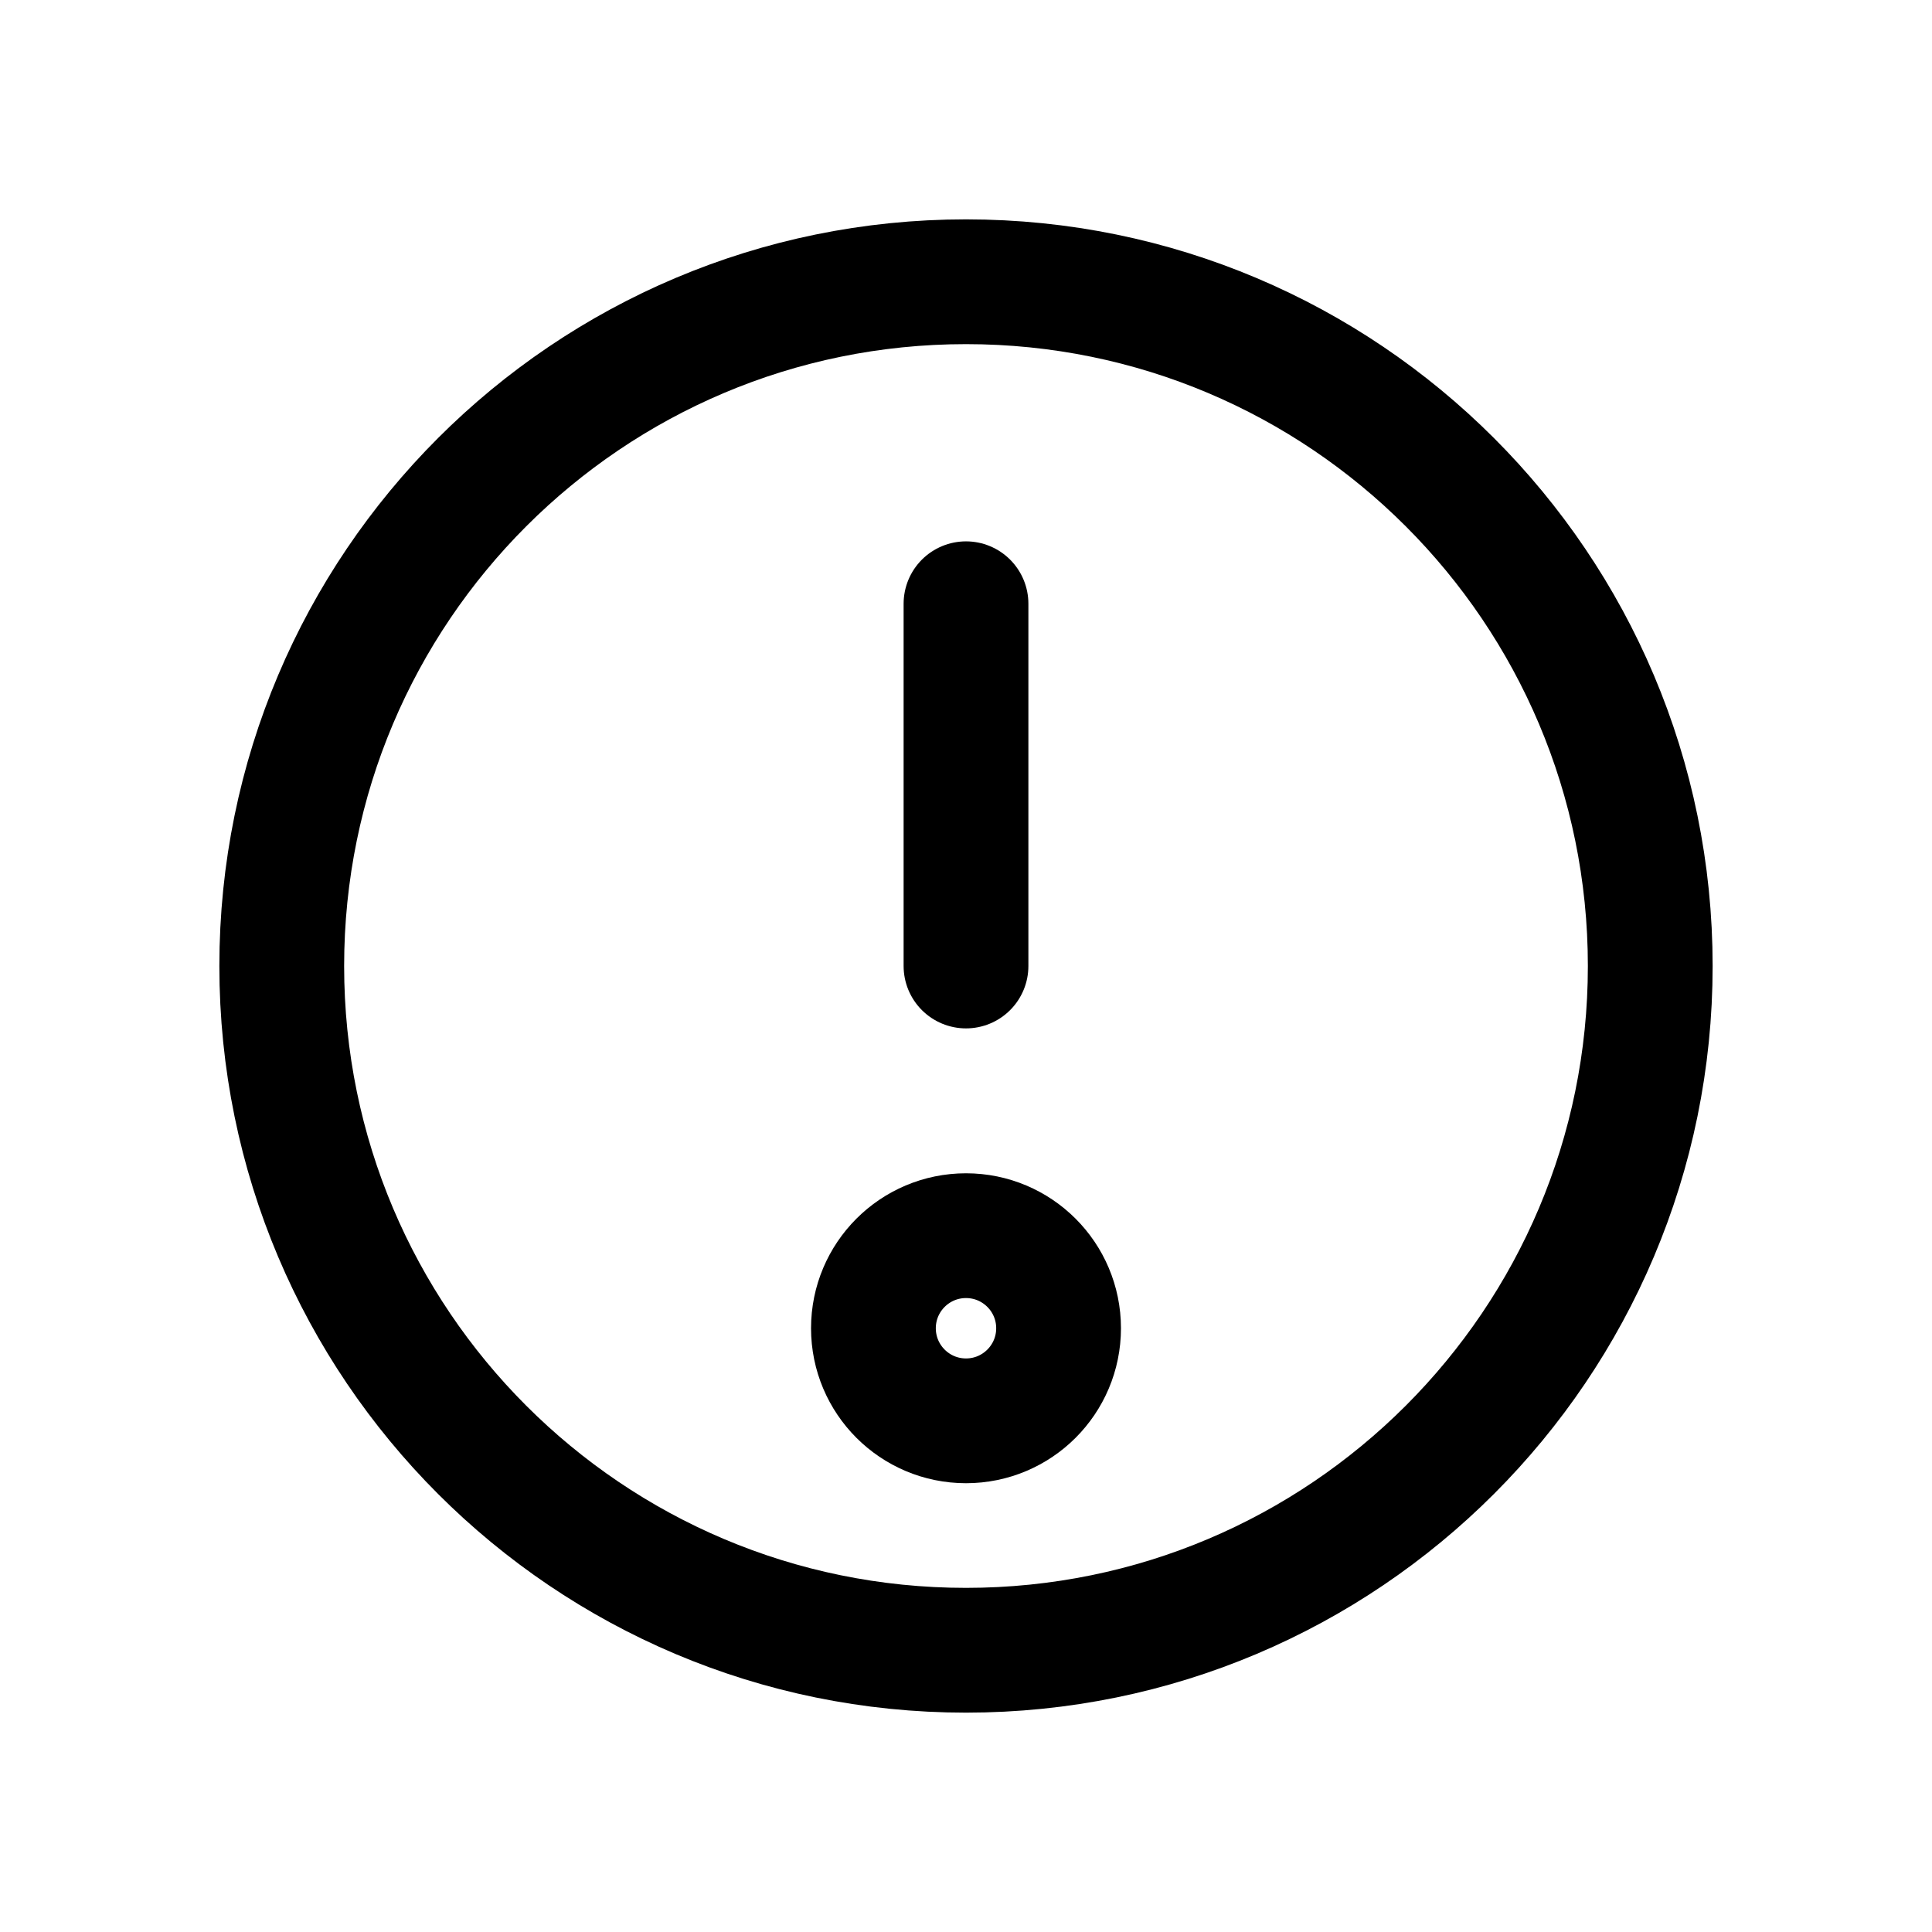
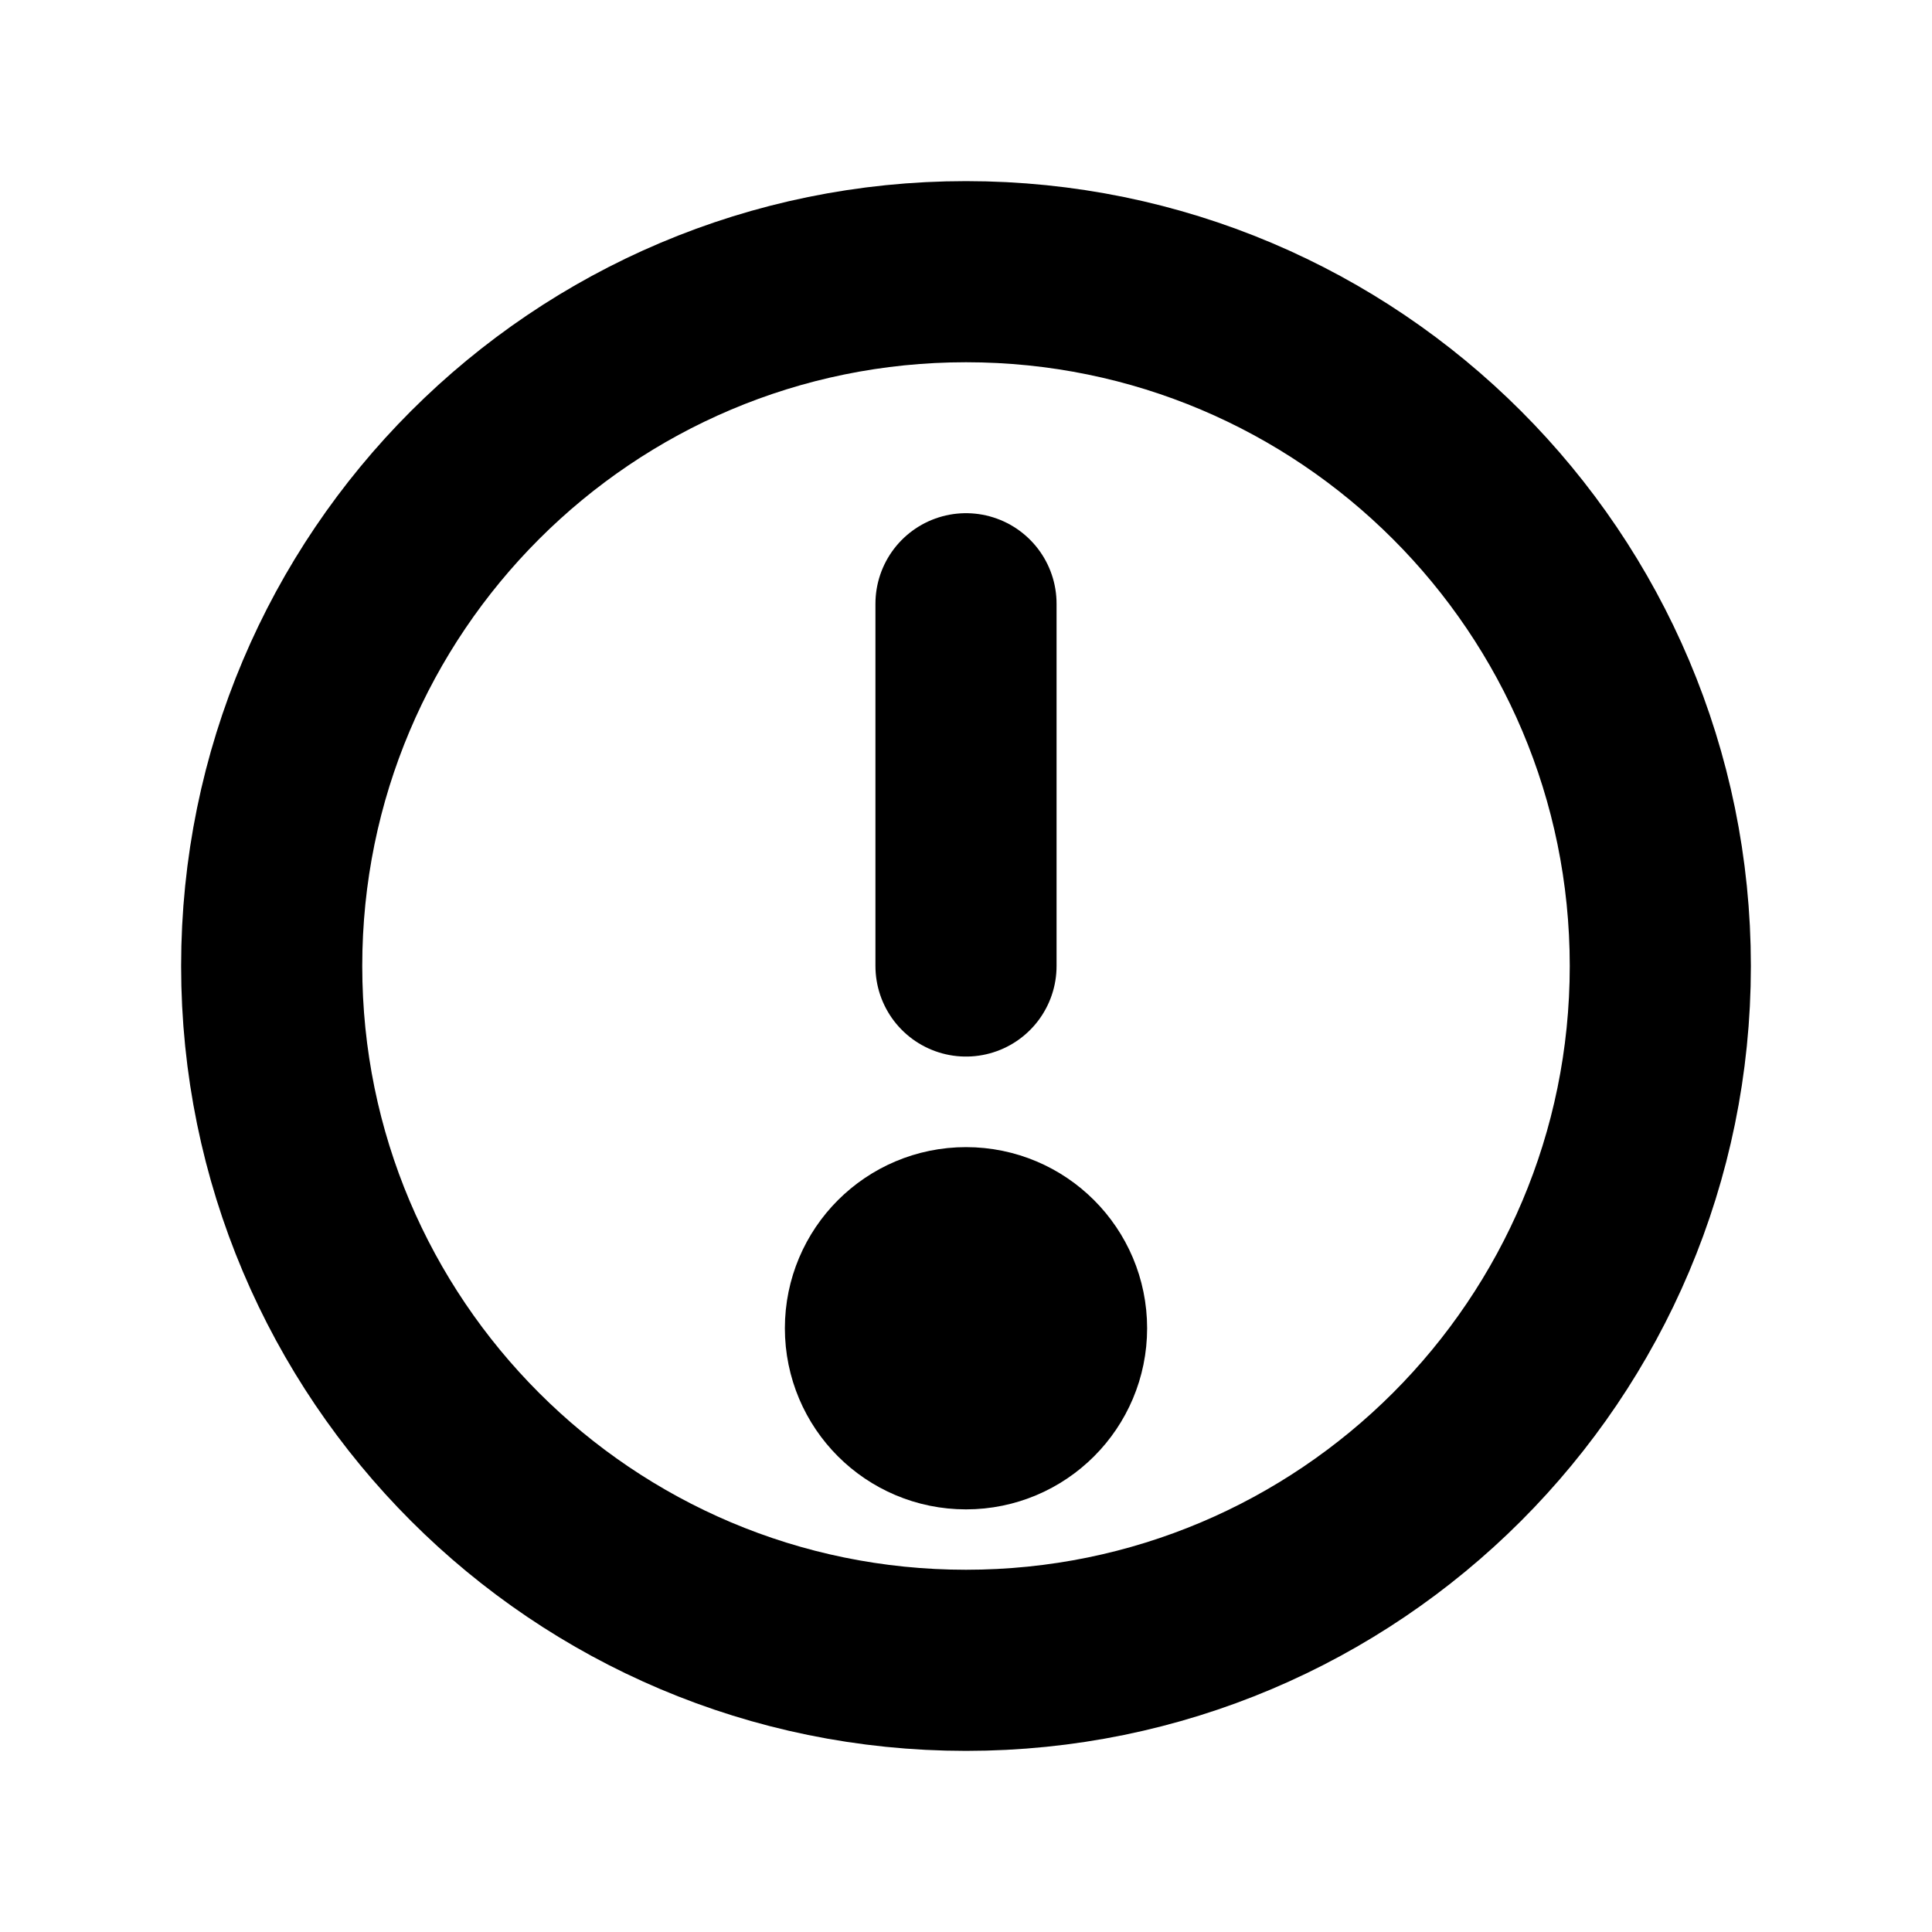
- <svg xmlns="http://www.w3.org/2000/svg" viewBox="0 0 24 24" fill="none" stroke="currentColor" stroke-width="1.55" stroke-linecap="round" stroke-linejoin="round">
-   <circle cx="12" cy="12" r="8.5" />
-   <path class="danger" d="M12 7.5v4.5" />
-   <circle class="danger-fill" cx="12" cy="16.5" r="1.15" />
+ <svg xmlns="http://www.w3.org/2000/svg" viewBox="0 0 16 16" fill="none" stroke="currentColor" stroke-width="1.5" stroke-linecap="round" stroke-linejoin="round">
+   <circle cx="8" cy="8" r="5.75" />
+   <path class="danger" d="M8 5v3" />
+   <circle class="danger-fill" cx="8" cy="11" r="0.75" />
</svg>
